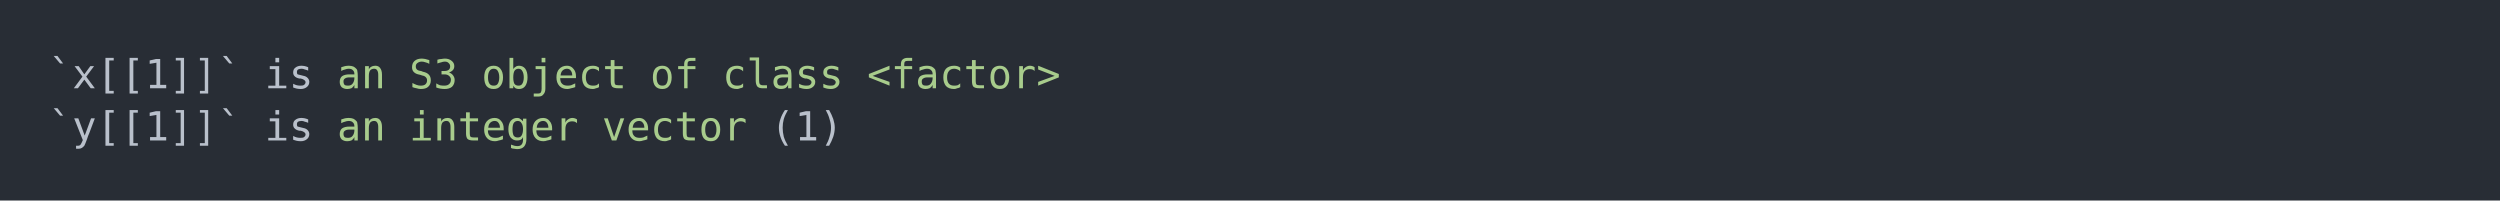
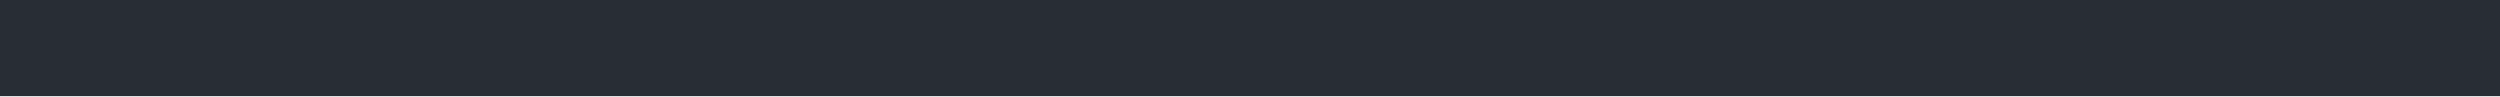
- <svg xmlns="http://www.w3.org/2000/svg" xmlns:xlink="http://www.w3.org/1999/xlink" width="1040" height="83.42">
-   <rect width="1040" height="83.42" rx="0" ry="0" class="a" />
-   <svg height="43.42" viewBox="0 0 100 4.342" width="1000" x="20" y="20">
-     <style>.a{fill:rgb(40,45,53)}.b{font-family:'Fira Code',Monaco,Consolas,Menlo,'Bitstream Vera Sans Mono','Powerline Symbols',monospace}.c{fill:transparent}.d{fill:rgb(185,192,203);white-space:pre}.e{fill:rgb(168,204,140);white-space:pre}</style>
+ <svg xmlns="http://www.w3.org/2000/svg" xmlns:xlink="http://www.w3.org/1999/xlink" width="1040" height="40">
+   <rect width="1040" height="40" rx="0" ry="0" class="a" />
+   <svg height="0" viewBox="0 0 100 0" width="1000" x="20" y="20">
+     <style>.a{fill:rgb(40,45,53)}.b{font-family:'Fira Code',Monaco,Consolas,Menlo,'Bitstream Vera Sans Mono','Powerline Symbols',monospace}.c{fill:transparent}</style>
    <g font-family="'Fira Code',Monaco,Consolas,Menlo,'Bitstream Vera Sans Mono','Powerline Symbols',monospace" font-size="1.67" class="b">
      <defs>
        <symbol id="a">
-           <rect height="3" width="100" x="0" y="0" class="c" />
+           <rect height="1" width="100" x="0" y="0" class="c" />
        </symbol>
      </defs>
-       <rect height="4.342" width="100" class="a" />
+       <rect height="0" width="100" class="a" />
      <svg x="0" y="0" width="100">
        <svg x="0">
          <use xlink:href="#a" />
-           <text x="0" y="1.67" class="d">`x[[1]]`</text>
-           <text x="9.018" y="1.67" class="d">is</text>
-           <text x="12.024" y="1.67" class="e">an</text>
-           <text x="15.03" y="1.67" class="e">S3</text>
-           <text x="18.036" y="1.67" class="e">object</text>
-           <text x="25.05" y="1.67" class="e">of</text>
-           <text x="28.056" y="1.67" class="e">class</text>
-           <text x="34.068" y="1.67" class="e">&lt;factor&gt;</text>
-           <text x="0" y="3.841" class="d">`y[[1]]`</text>
-           <text x="9.018" y="3.841" class="d">is</text>
-           <text x="12.024" y="3.841" class="e">an</text>
-           <text x="15.03" y="3.841" class="e">integer</text>
-           <text x="23.046" y="3.841" class="e">vector</text>
-           <text x="30.06" y="3.841" class="d">(1)</text>
        </svg>
      </svg>
    </g>
  </svg>
</svg>
